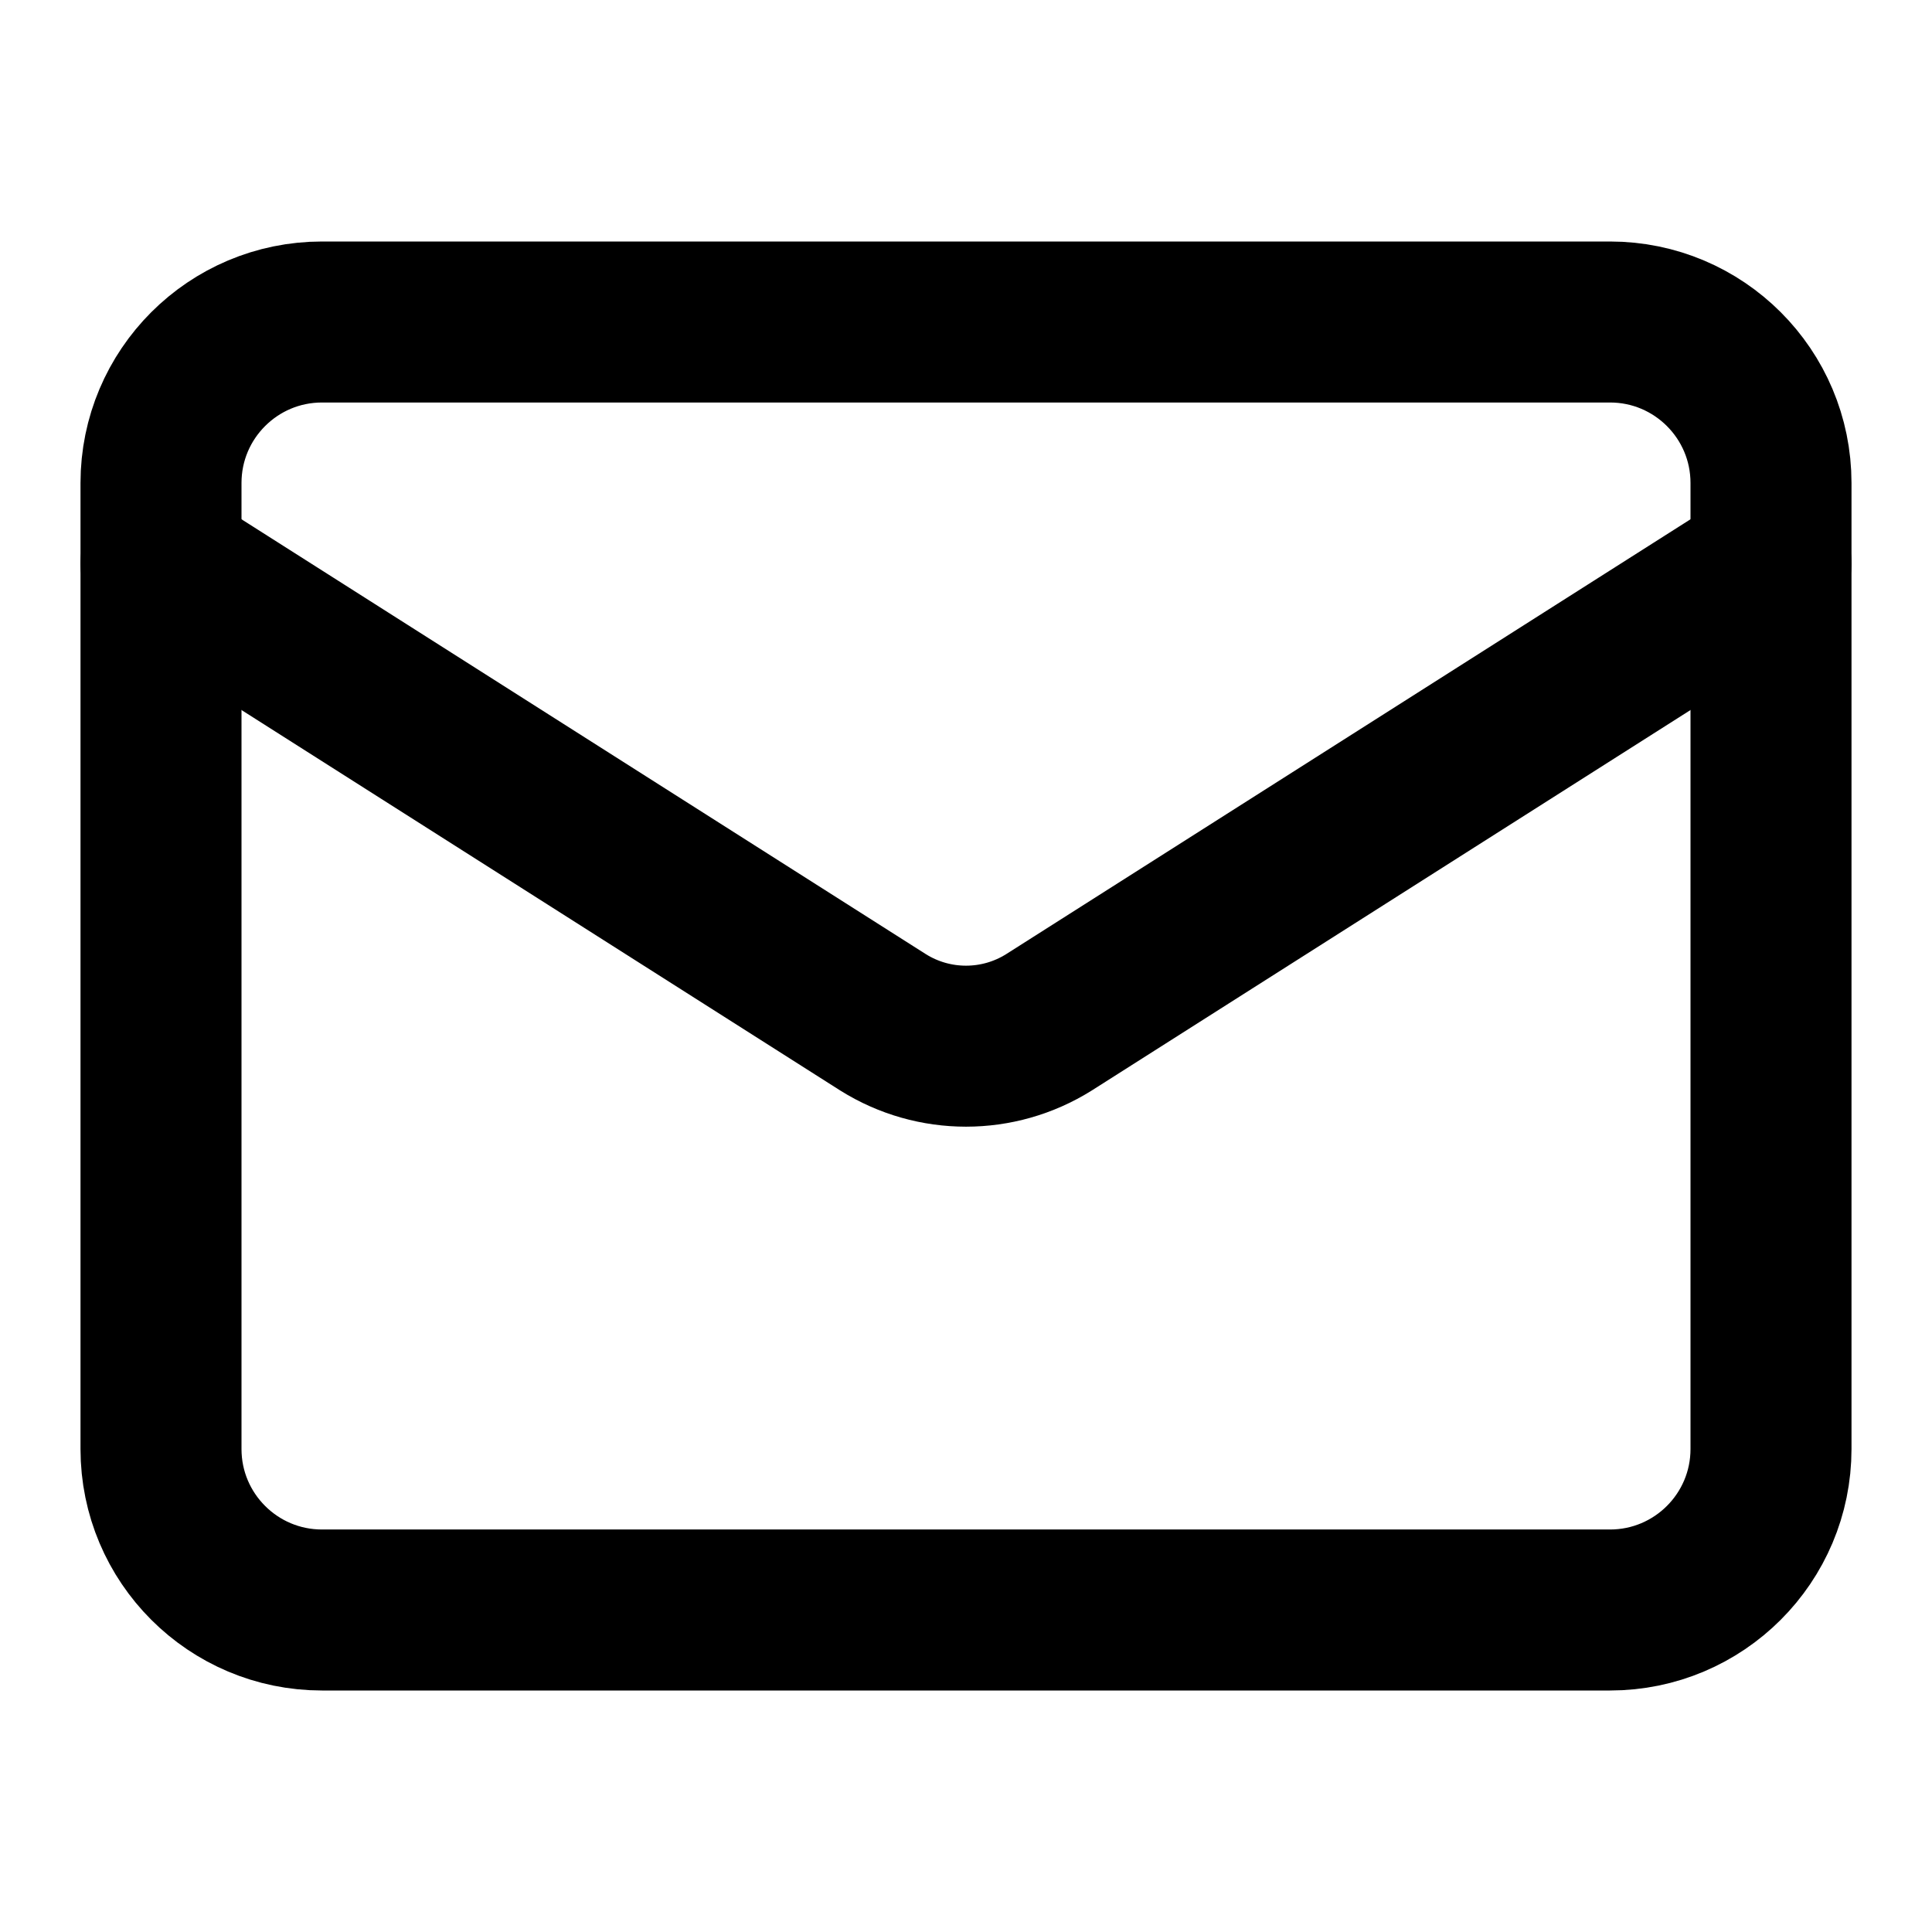
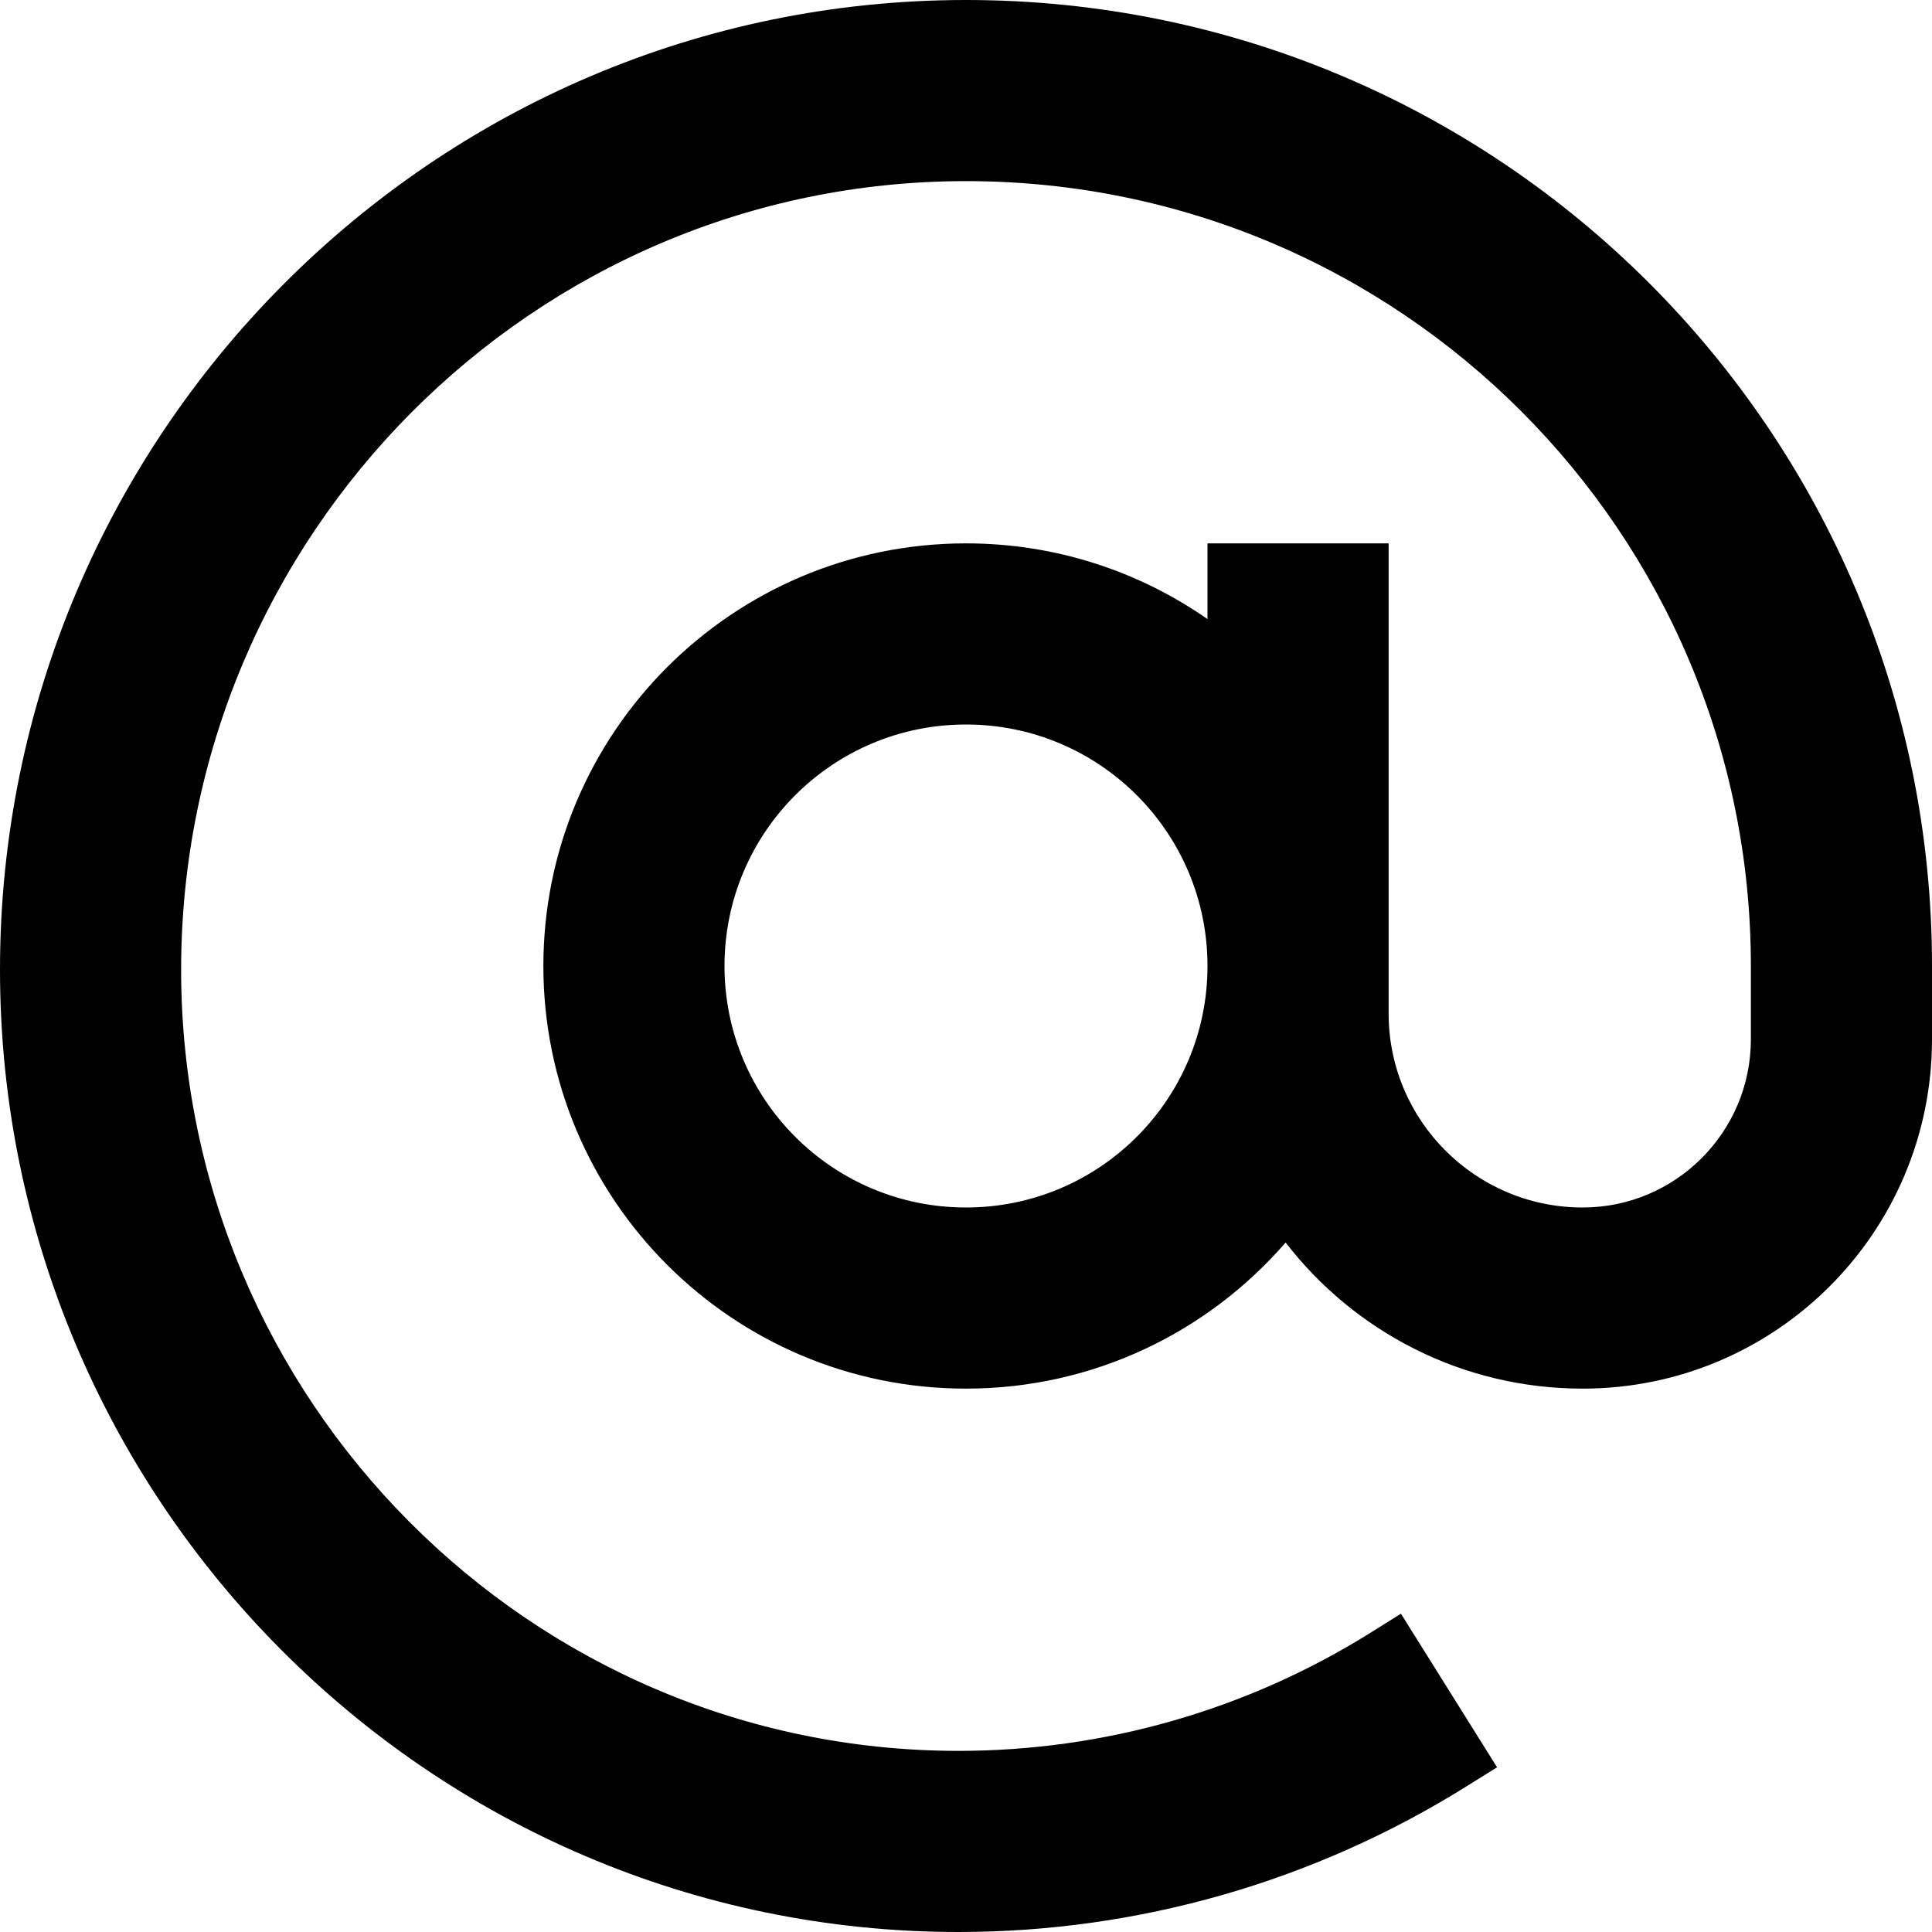
- <svg xmlns="http://www.w3.org/2000/svg" width="24" height="24" viewBox="0 0 24 24" fill="none" stroke="currentColor" stroke-width="2" stroke-linecap="round" stroke-linejoin="round">
-   <rect width="20" height="16" x="2" y="4" rx="2" />
-   <path d="m22 7-8.97 5.7a1.94 1.94 0 0 1-2.06 0L2 7" />
+ <svg height="16" stroke-linejoin="round" viewBox="0 0 16 16" width="16" style="color: currentcolor;">
+   <path fill-rule="evenodd" clip-rule="evenodd" d="M8 0C3.578 0 0 3.617 0 8.031C0 12.411 3.55 16 7.938 16C9.426 16 10.884 15.582 12.146 14.793L12.398 14.636L11.602 13.364L11.351 13.521C10.328 14.161 9.145 14.5 7.938 14.5C4.387 14.5 1.5 11.591 1.5 8.031C1.5 4.437 4.414 1.5 8 1.5C11.59 1.5 14.5 4.41 14.5 8V8.607C14.5 9.376 13.876 10 13.107 10C12.22 10 11.5 9.28 11.5 8.393V8V4.5H10V5.127C9.433 4.732 8.744 4.5 8 4.5C6.067 4.5 4.5 6.067 4.5 8C4.5 9.933 6.067 11.5 8 11.5C9.057 11.5 10.005 11.031 10.647 10.29C11.215 11.026 12.106 11.5 13.107 11.5C14.705 11.5 16 10.205 16 8.607V8C16 3.582 12.418 0 8 0ZM10 8C10 6.895 9.105 6 8 6C6.895 6 6 6.895 6 8C6 9.105 6.895 10 8 10C9.105 10 10 9.105 10 8Z" fill="currentColor" />
</svg>
